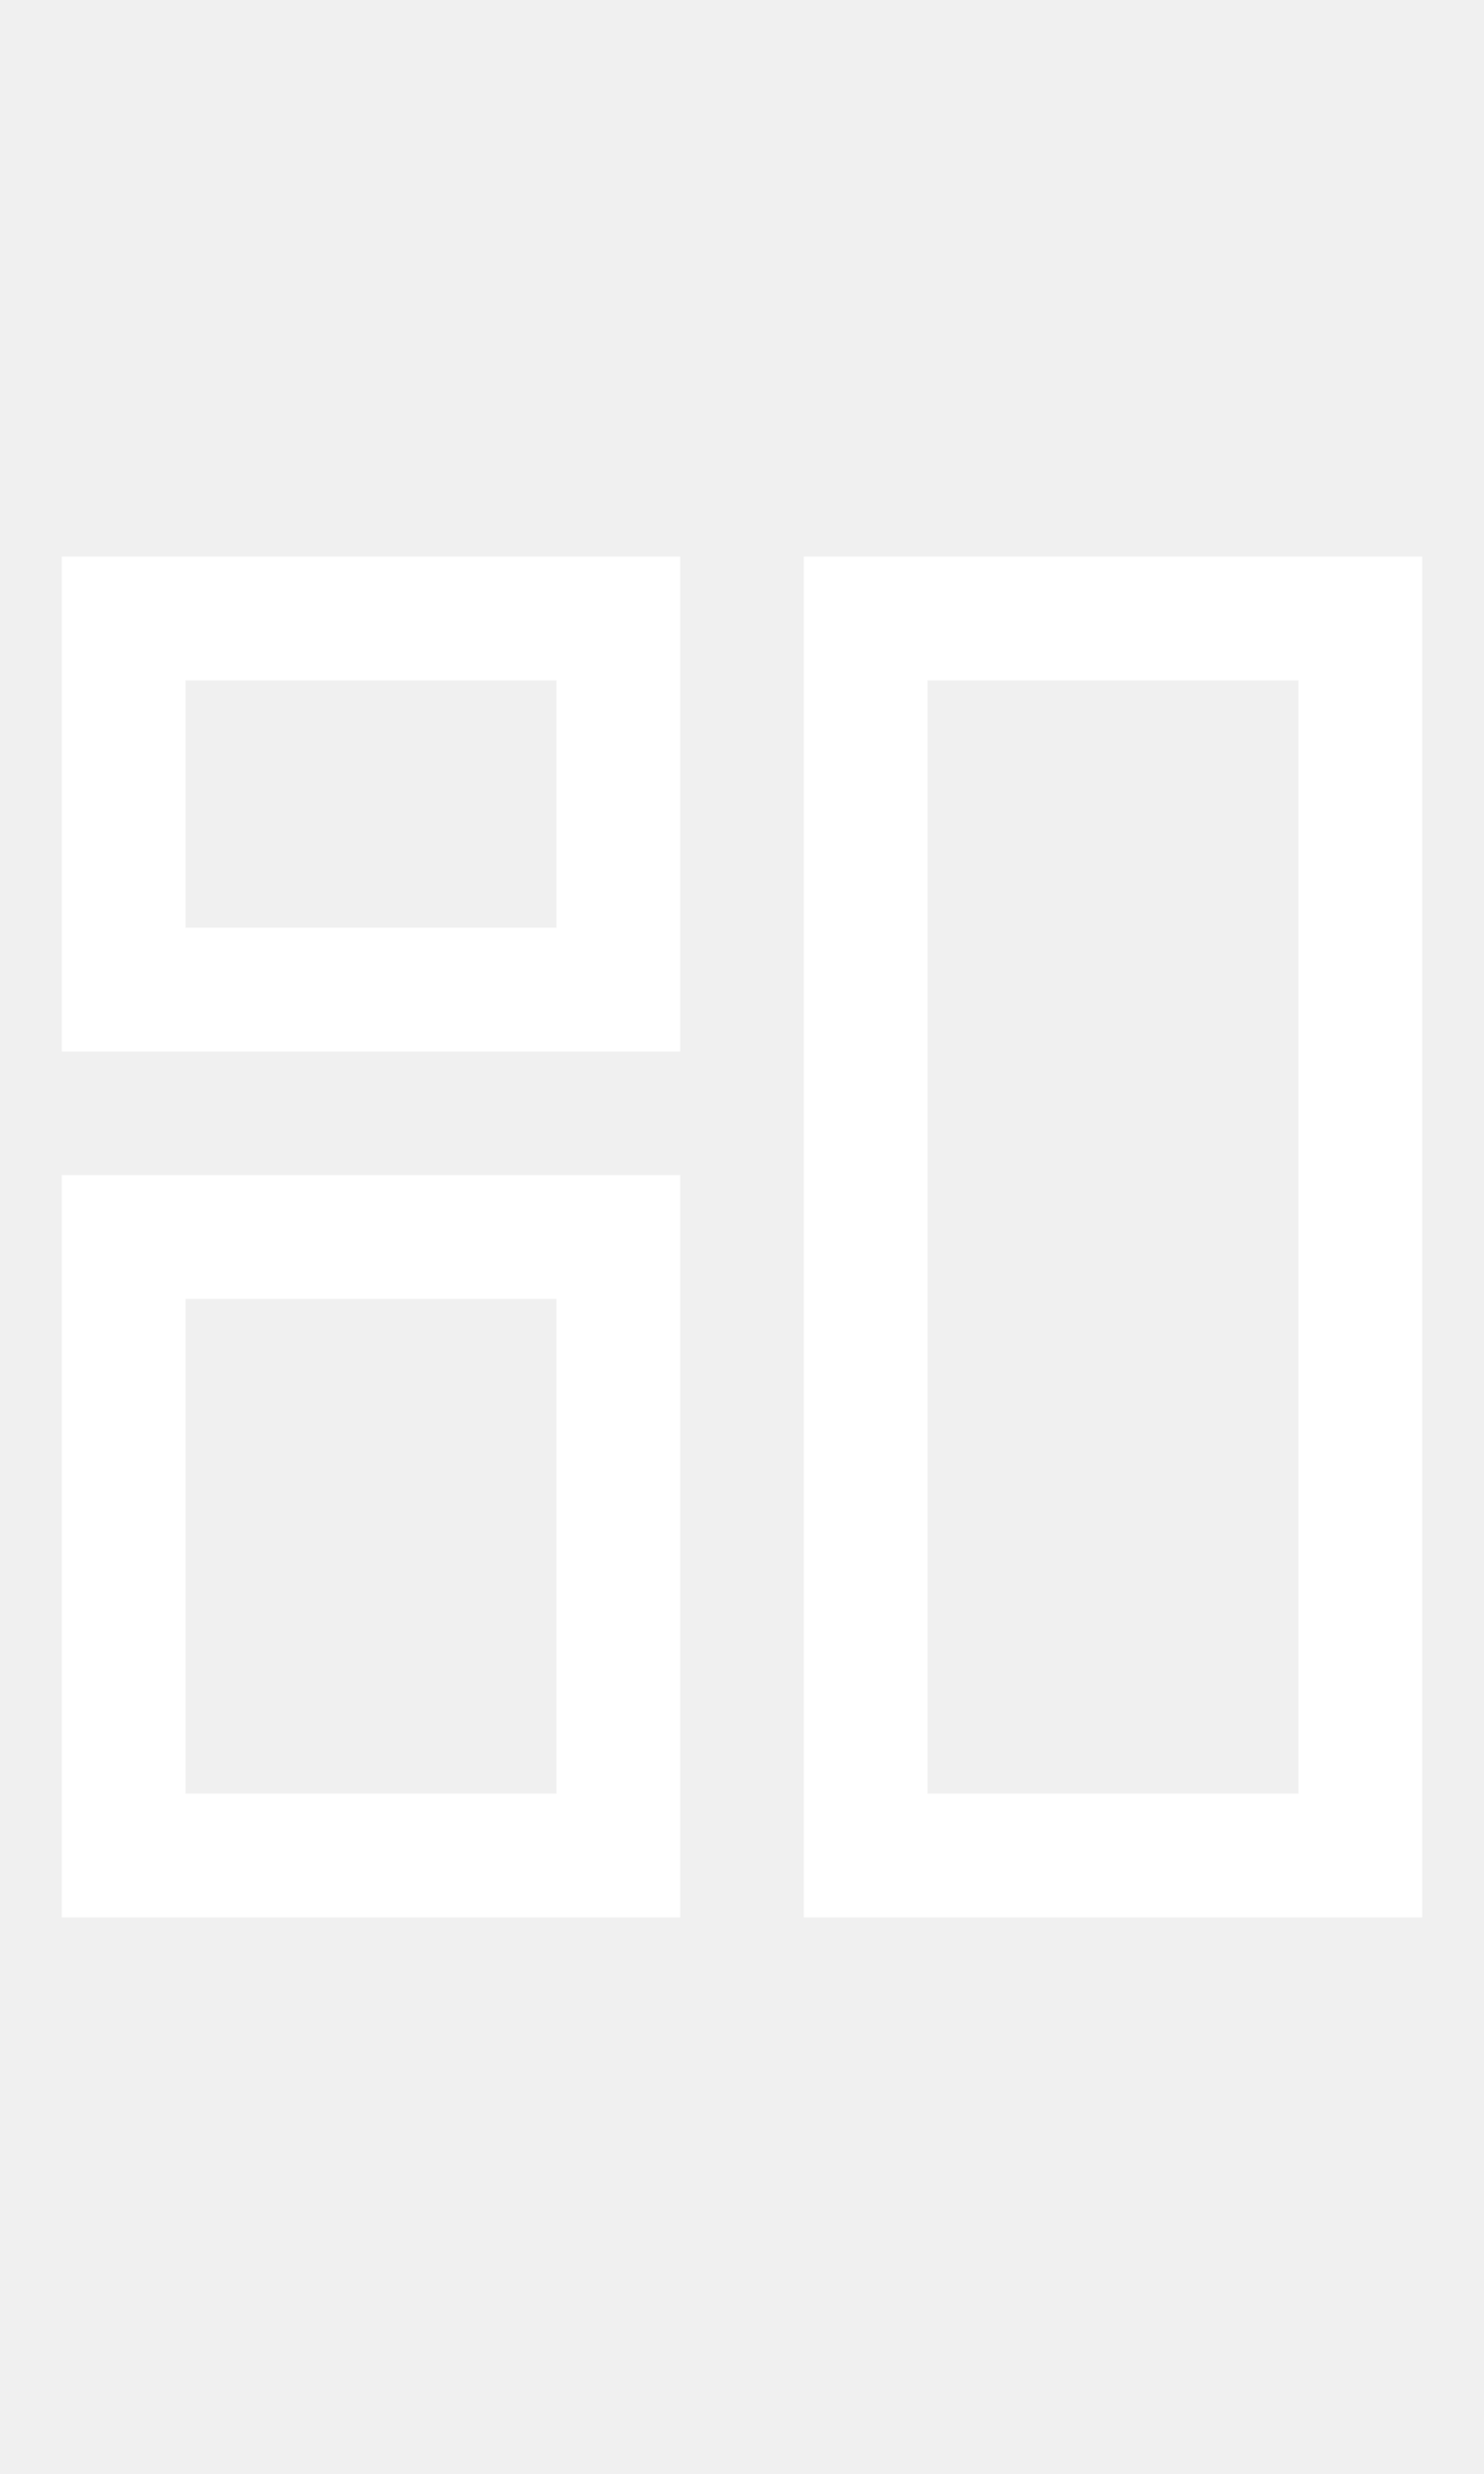
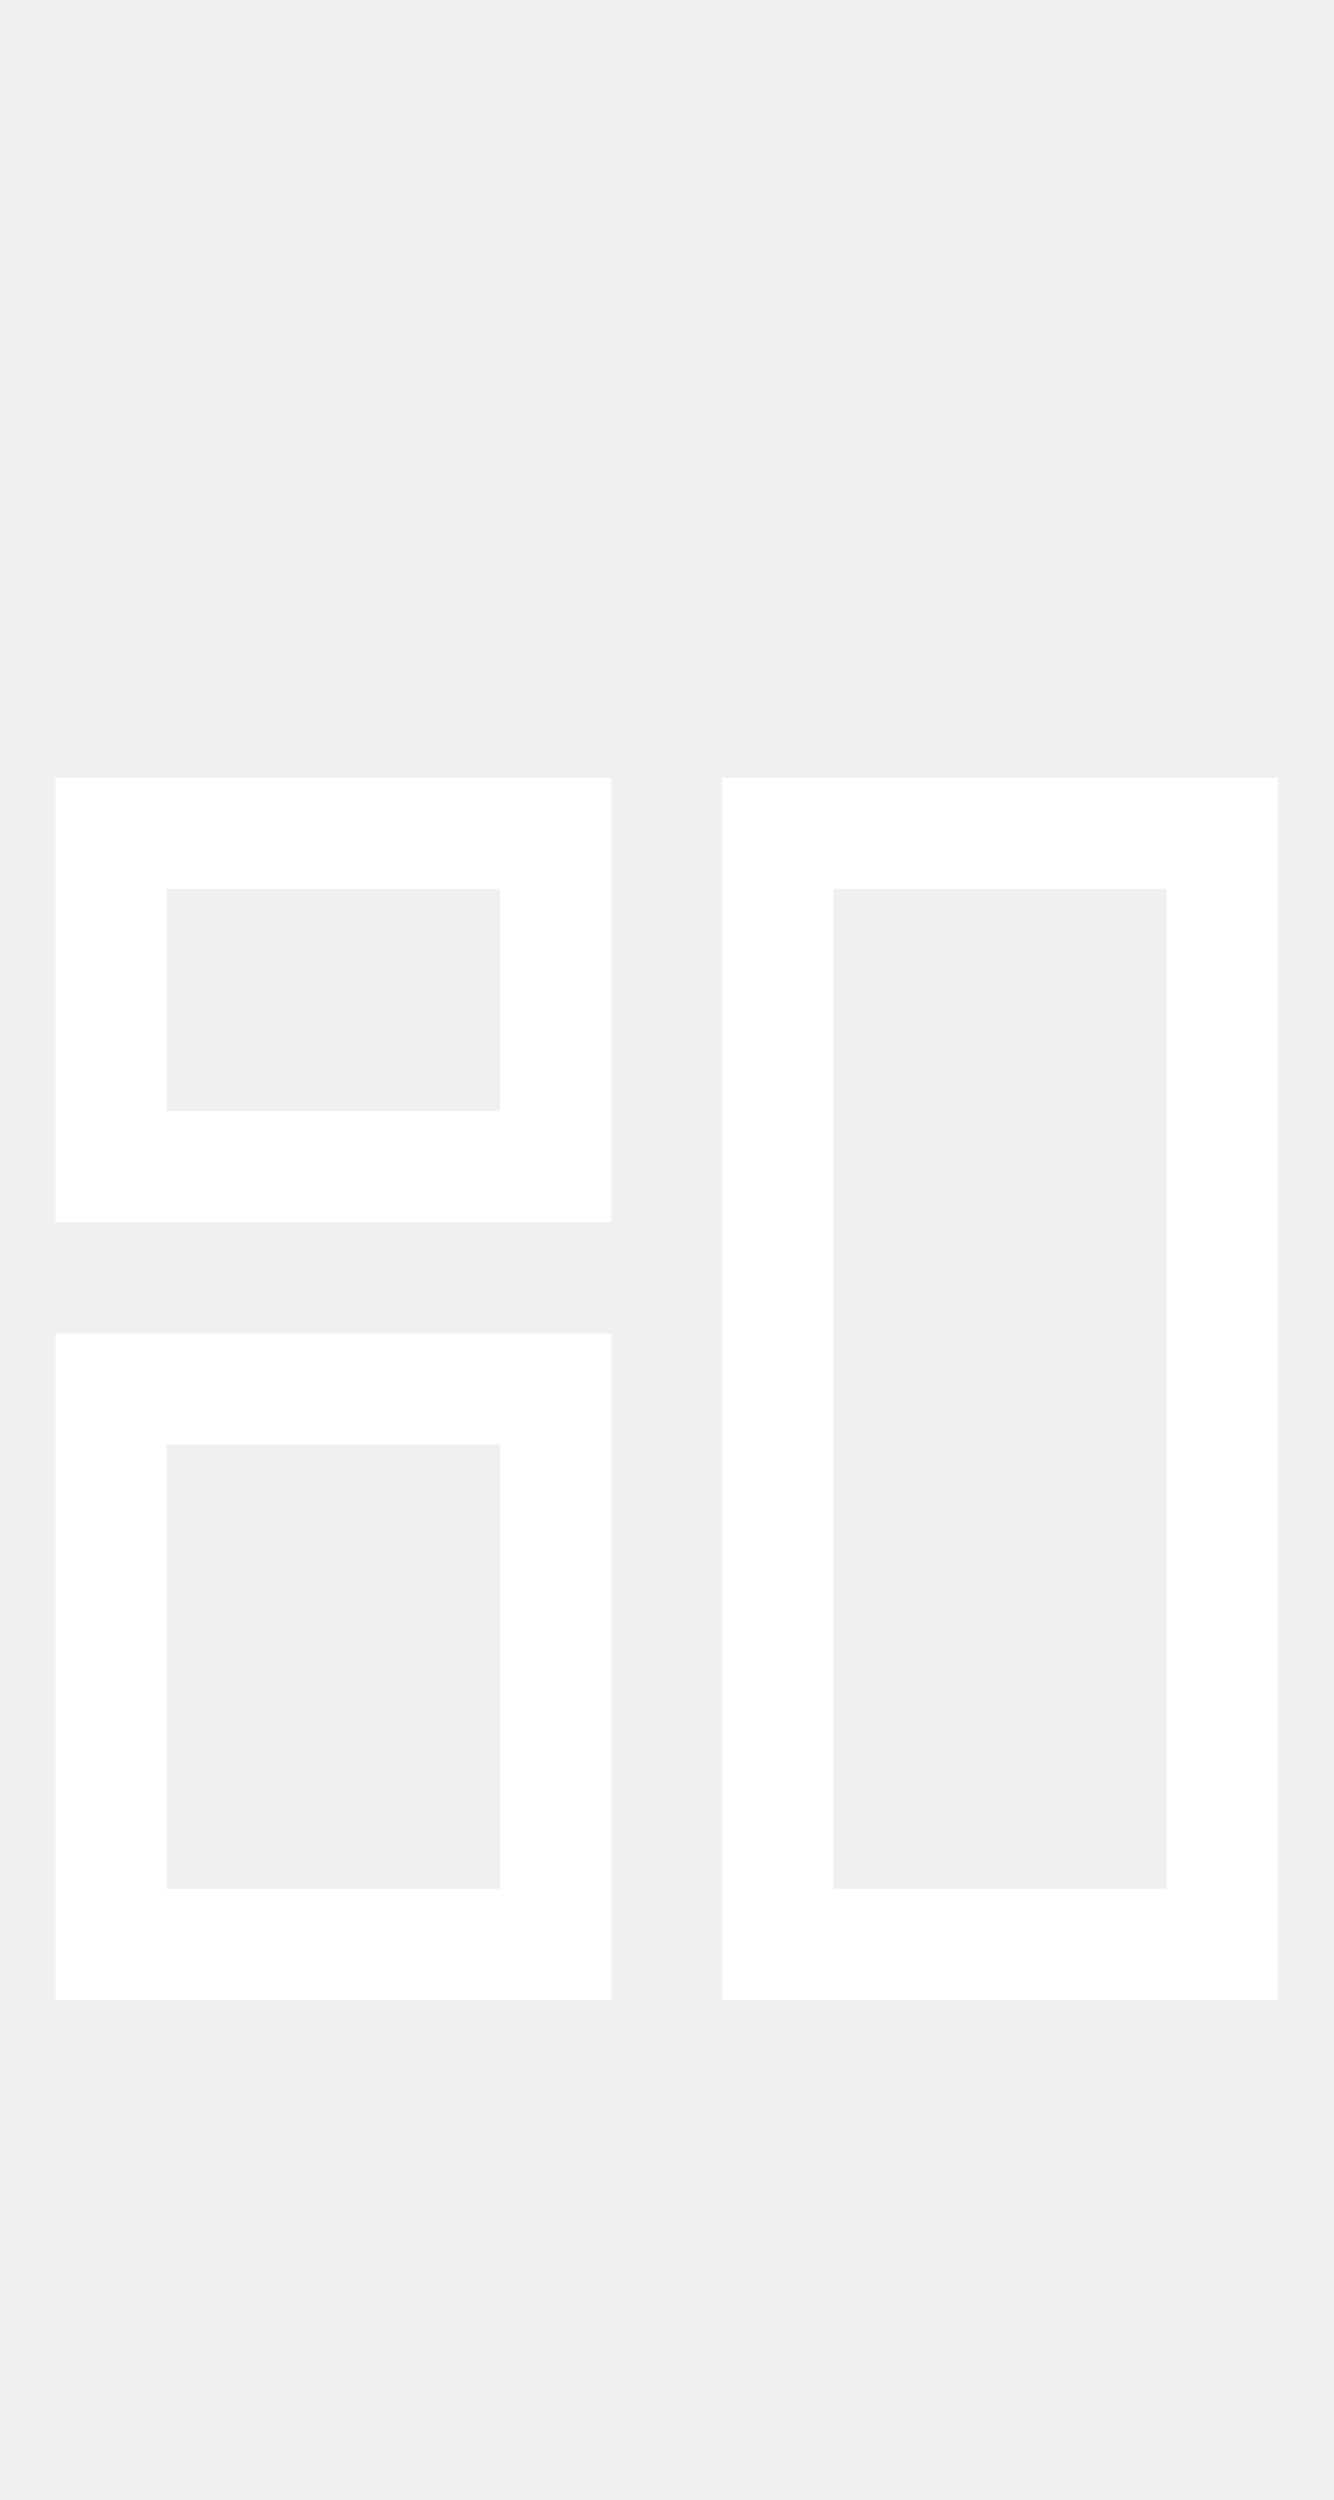
- <svg xmlns="http://www.w3.org/2000/svg" width="24px" height="40px" viewBox="0 0 24 40" version="1.1">
+ <svg xmlns="http://www.w3.org/2000/svg" width="24px" height="45px" viewBox="0 0 24 45" version="1.1">
  <g id="Page-1" stroke="none" stroke-width="1" fill="none" fill-rule="evenodd">
    <g id="ic-nav-dashboard-active">
-       <rect id="Rectangle" x="0" y="0" width="24" height="40" />
-       <g transform="translate(1, 9)" fill="#FFFFFF" fill-rule="nonzero">
+       <rect id="Rectangle" x="0" y="0" width="24" height="45" />
+       <g transform="translate(1, 14)" fill="#FFFFFF" fill-rule="nonzero">
        <g id="Group_8812">
          <path d="M10,8 L0,8 L0,0 L10,0 L10,8 Z M2,6 L8,6 L8,2 L2,2 L2,6 Z" id="Path_18866" />
        </g>
        <g id="Group_8813" transform="translate(12, 0)">
          <path d="M10,22 L0,22 L0,0 L10,0 L10,22 Z M2,20 L8,20 L8,2 L2,2 L2,20 Z" id="Path_18867" />
        </g>
        <g id="Group_8814" transform="translate(0, 10)">
          <path d="M10,12 L0,12 L0,0 L10,0 L10,12 Z M2,10 L8,10 L8,2 L2,2 L2,10 Z" id="Path_18868" />
        </g>
      </g>
    </g>
  </g>
</svg>
